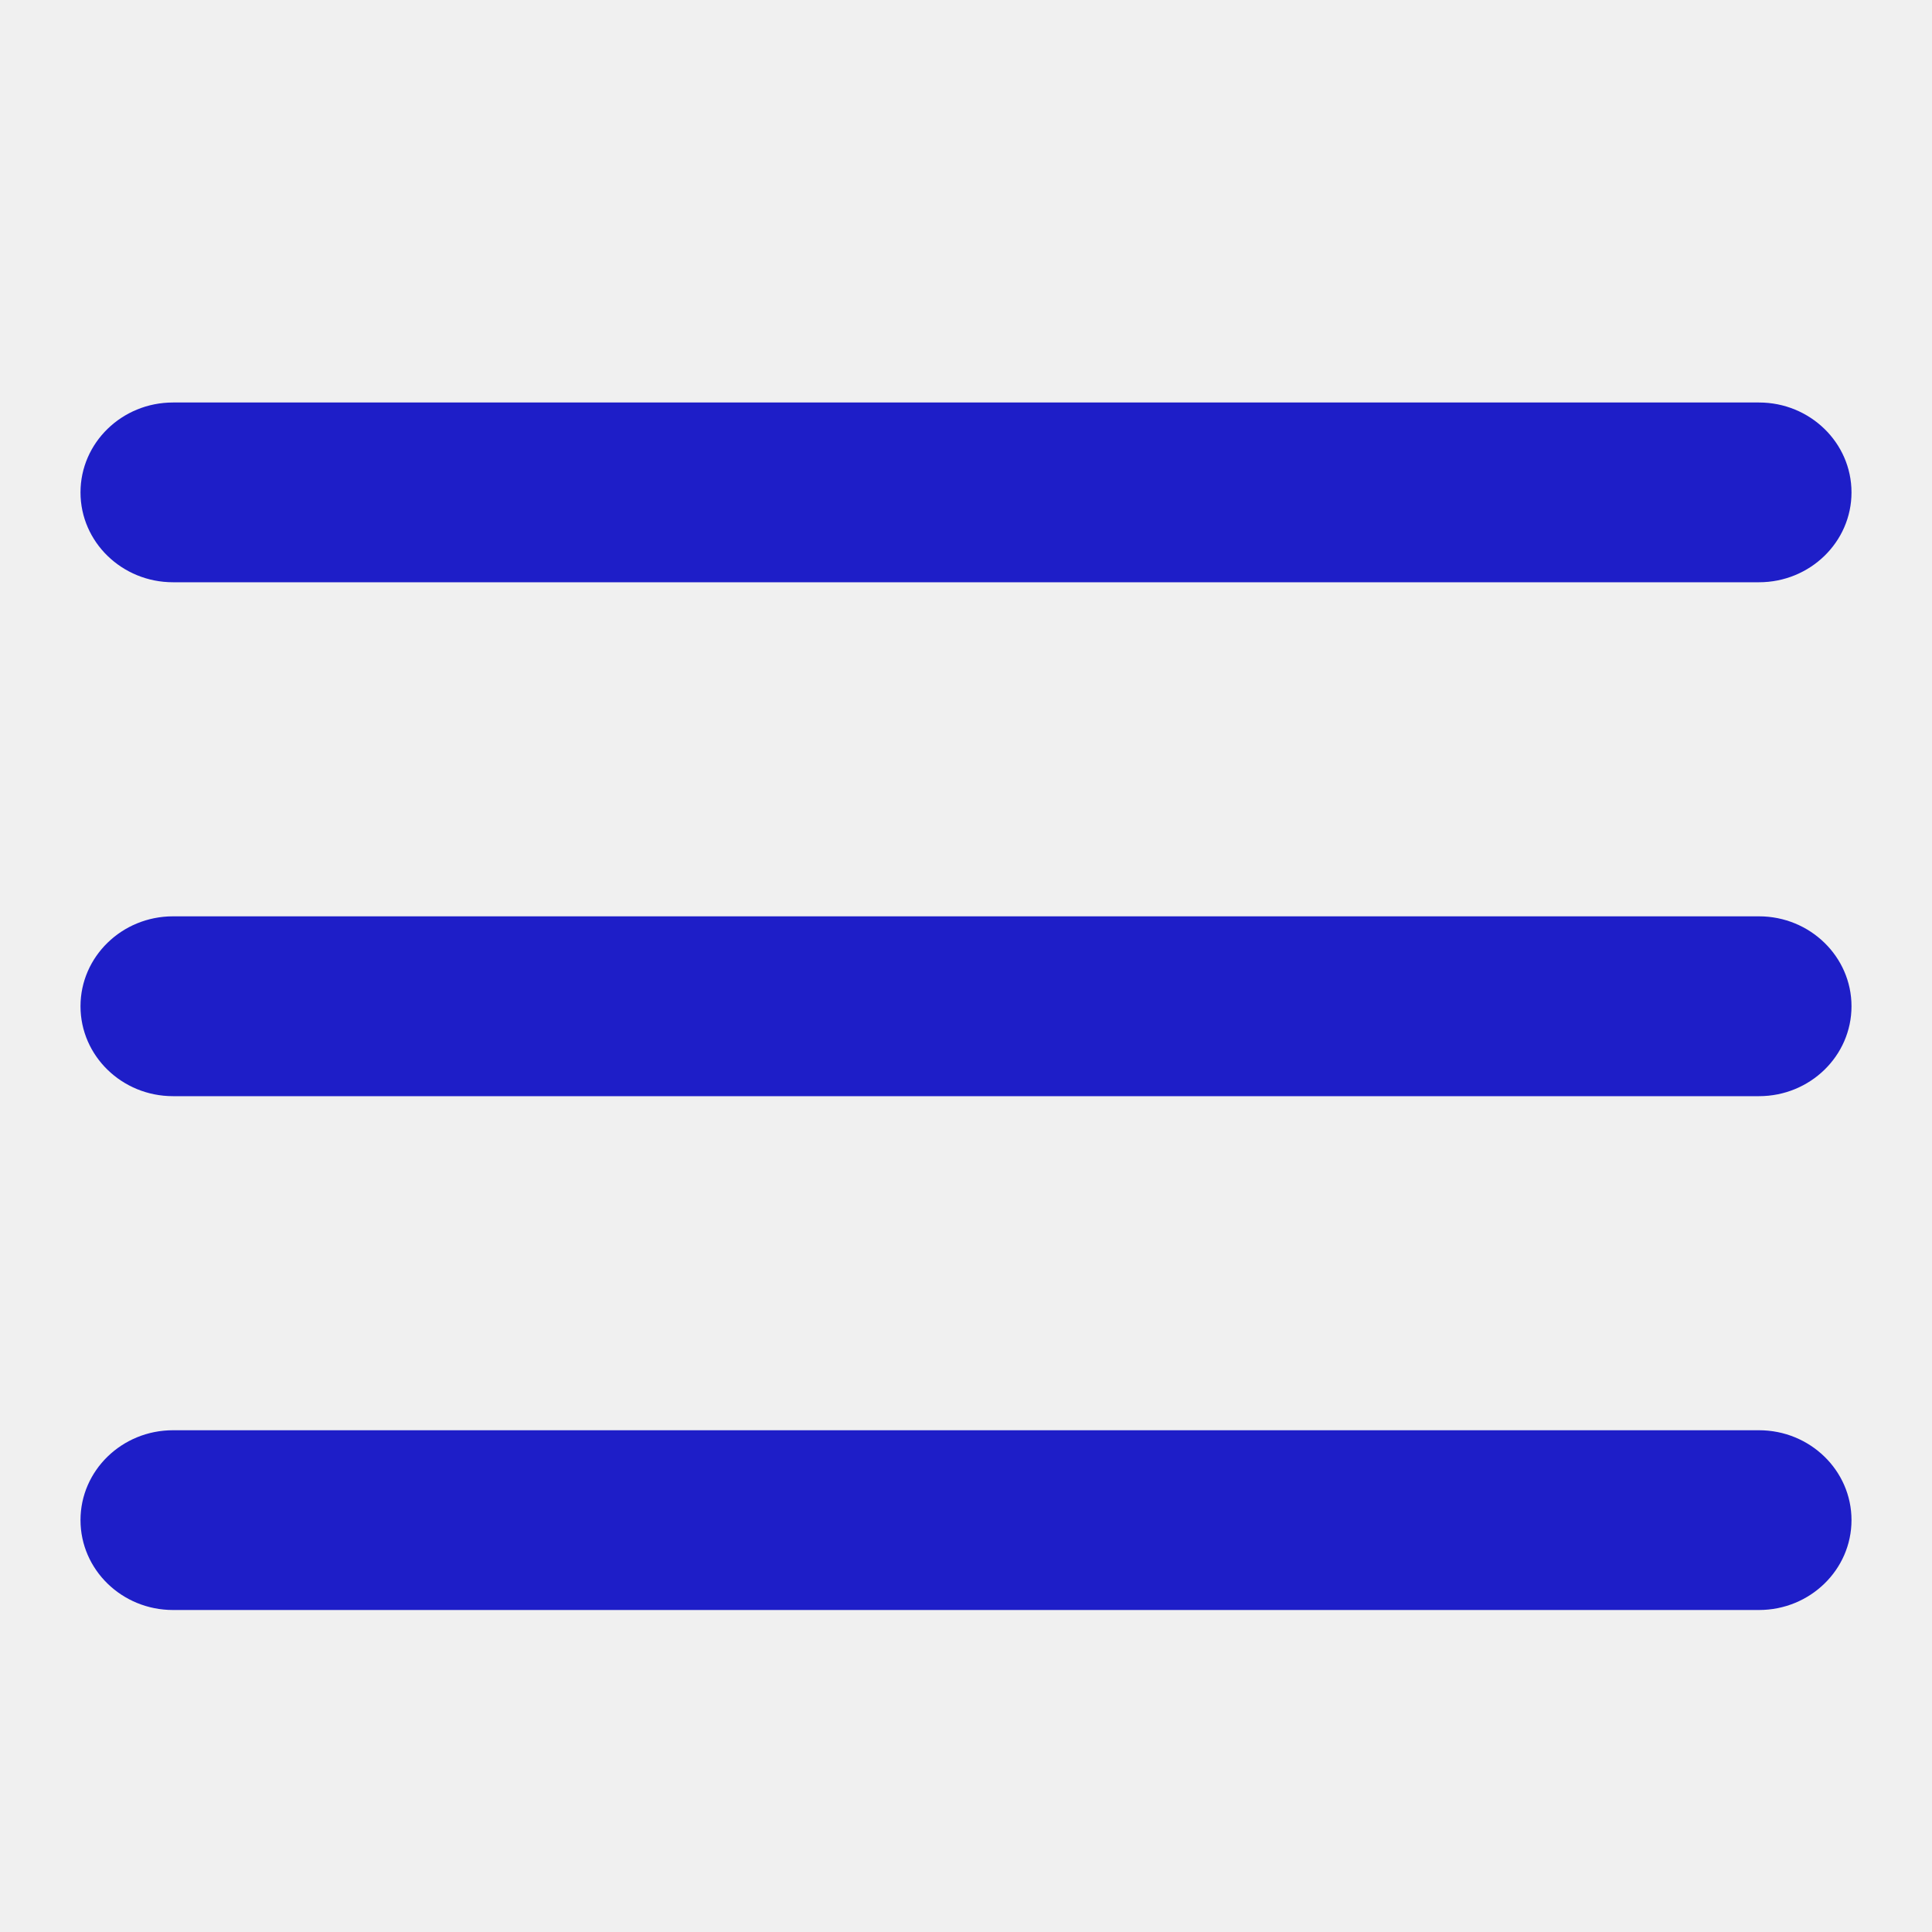
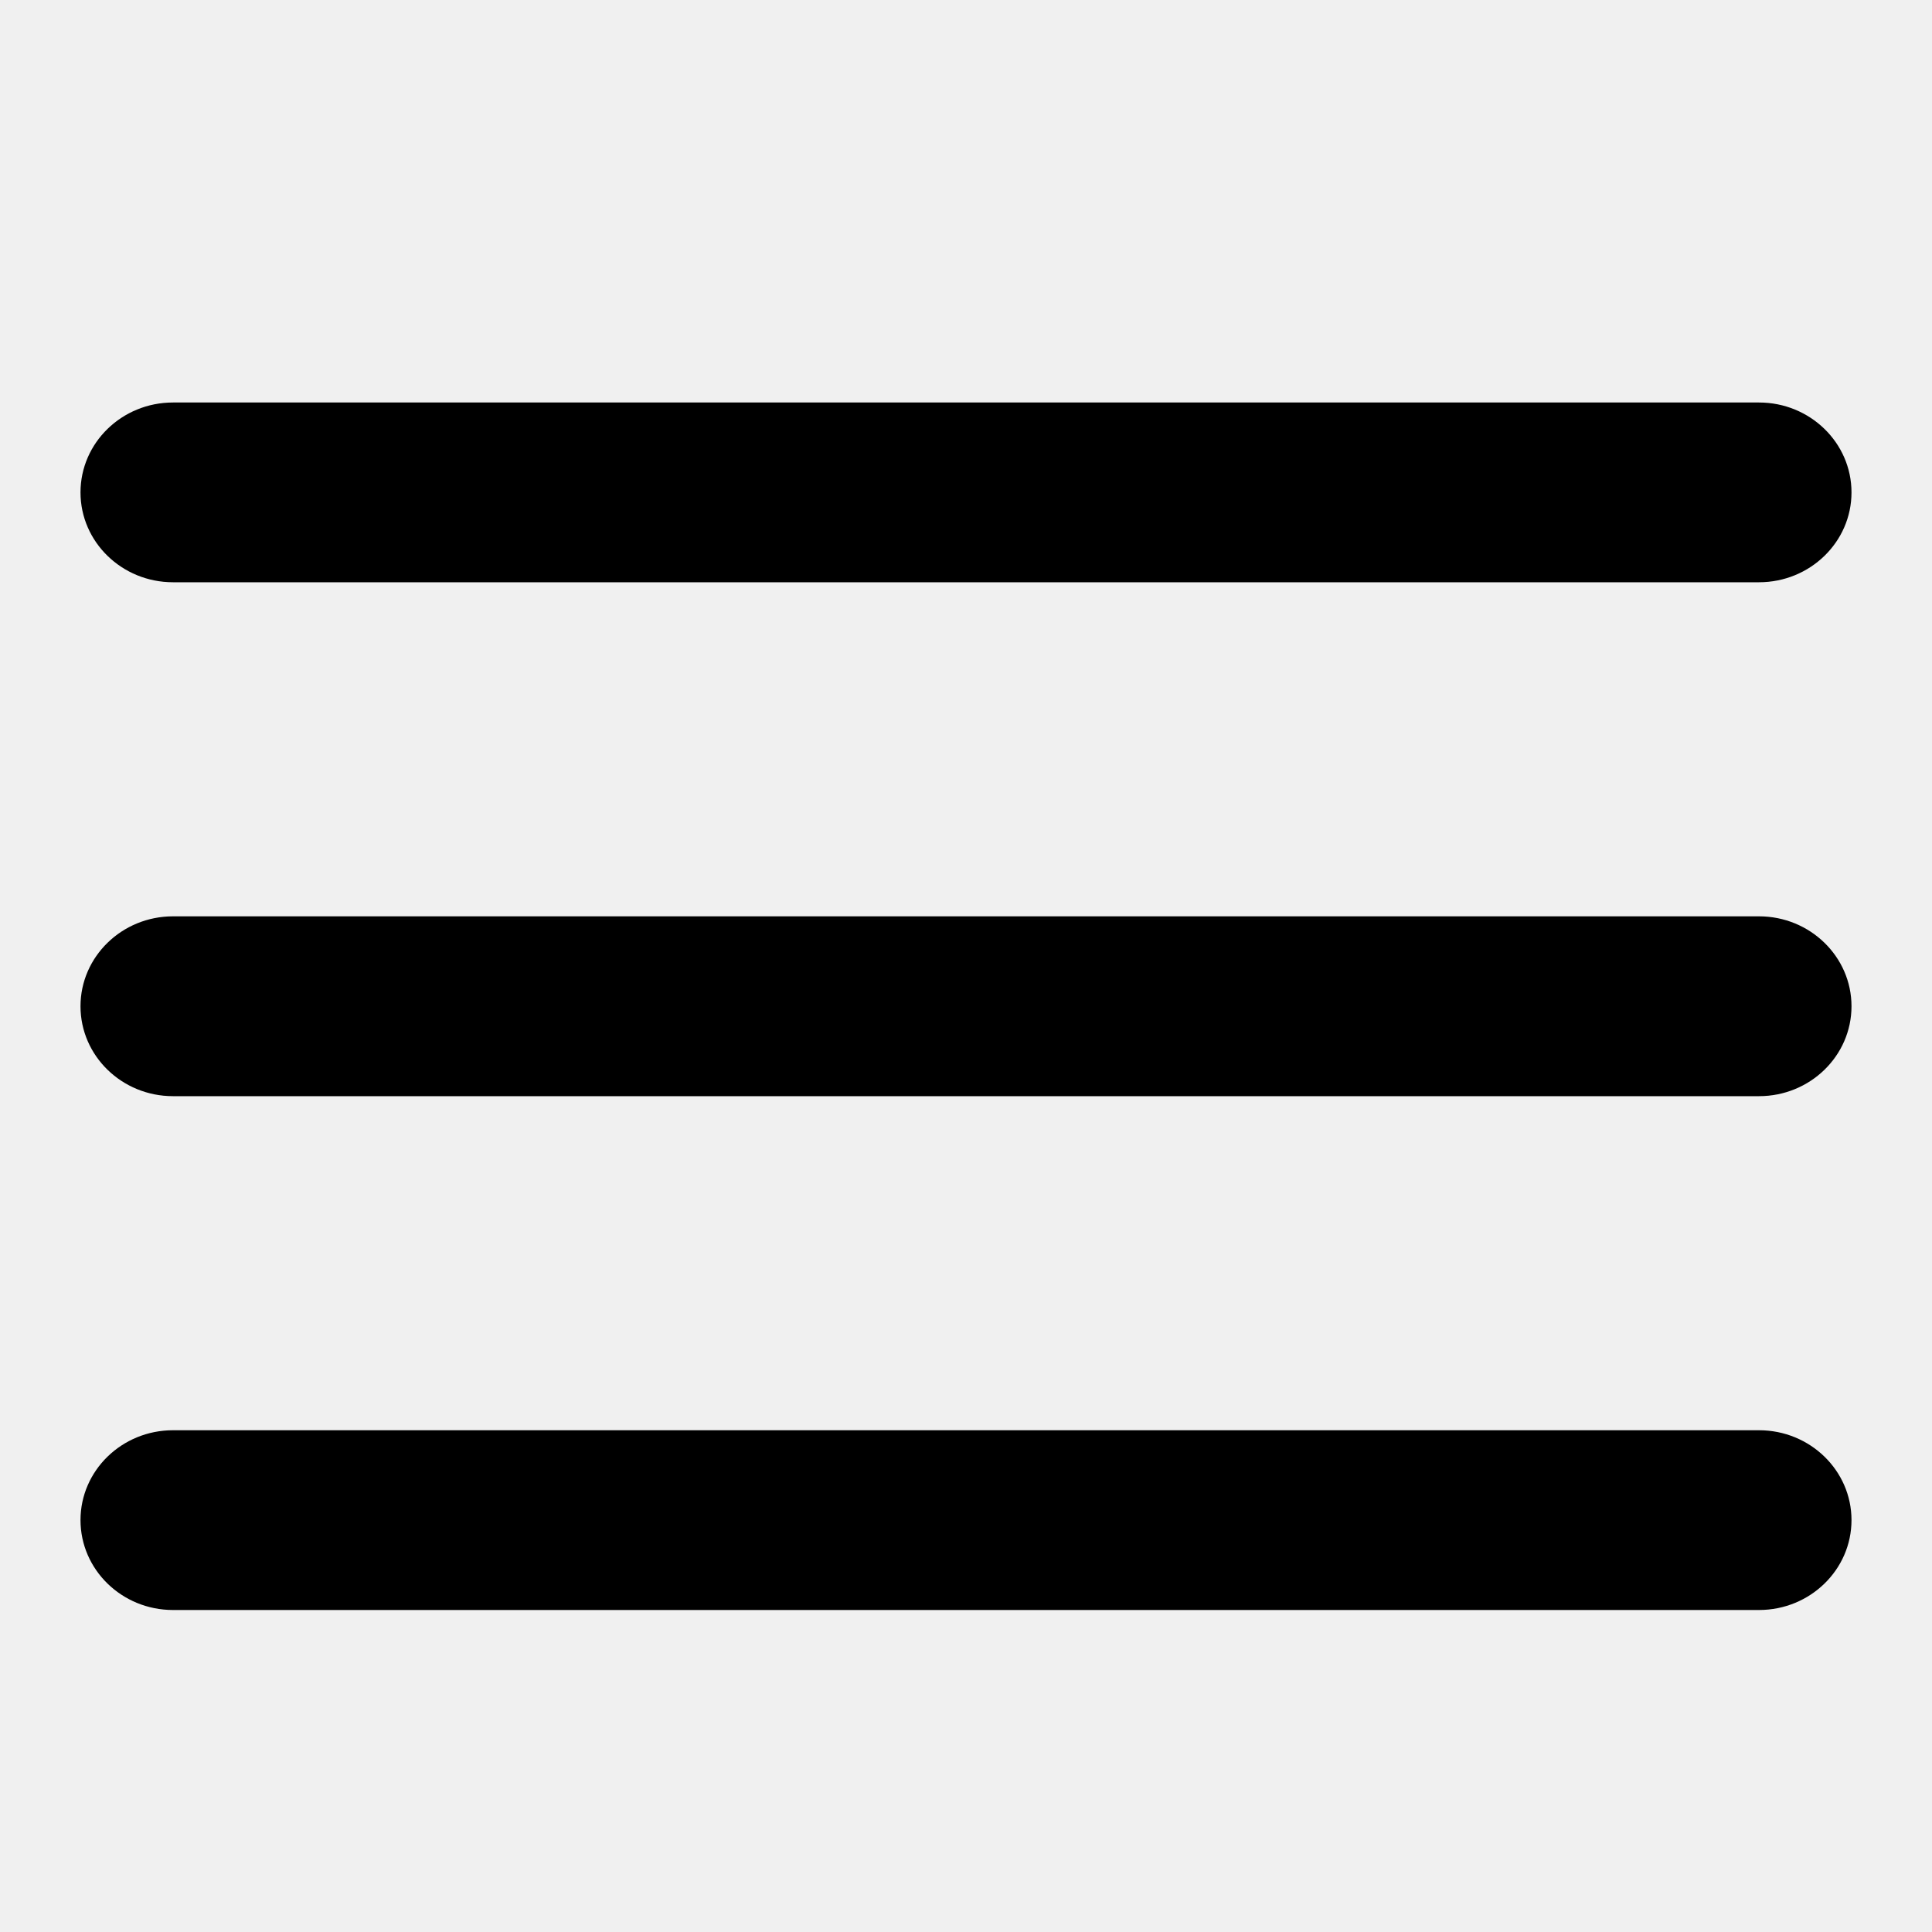
<svg xmlns="http://www.w3.org/2000/svg" width="24" height="24" viewBox="0 0 24 24" fill="none">
  <g clip-path="url(#clip0_906_3193)">
-     <path d="M21.851 13.617H2.149C1.515 13.617 1 13.117 1 12.5C1 11.884 1.515 11.383 2.149 11.383H21.851C22.485 11.383 23 11.884 23 12.5C23 13.117 22.485 13.617 21.851 13.617Z" fill="#1E1EC8" />
-     <path d="M21.851 20H2.149C1.515 20 1 19.5 1 18.883C1 18.267 1.515 17.767 2.149 17.767H21.851C22.485 17.767 23 18.267 23 18.883C23 19.5 22.485 20 21.851 20Z" fill="#1E1EC8" />
-     <path d="M21.851 7.233H2.149C1.515 7.233 1 6.733 1 6.117C1 5.5 1.515 5 2.149 5H21.851C22.485 5 23 5.5 23 6.117C23 6.733 22.485 7.233 21.851 7.233Z" fill="#1E1EC8" />
+     <path d="M21.851 13.617H2.149C1.515 13.617 1 13.117 1 12.5C1 11.884 1.515 11.383 2.149 11.383H21.851C22.485 11.383 23 11.884 23 12.5C23 13.117 22.485 13.617 21.851 13.617Z" fill="currentColor" />
+     <path d="M21.851 20H2.149C1.515 20 1 19.5 1 18.883C1 18.267 1.515 17.767 2.149 17.767H21.851C22.485 17.767 23 18.267 23 18.883C23 19.5 22.485 20 21.851 20Z" fill="currentColor" />
+     <path d="M21.851 7.233H2.149C1.515 7.233 1 6.733 1 6.117C1 5.5 1.515 5 2.149 5H21.851C22.485 5 23 5.5 23 6.117C23 6.733 22.485 7.233 21.851 7.233Z" fill="currentColor" />
  </g>
  <defs>
    <clipPath id="clip0_906_3193">
      <rect width="22" height="15" fill="white" transform="translate(1 5)" />
    </clipPath>
  </defs>
</svg>
